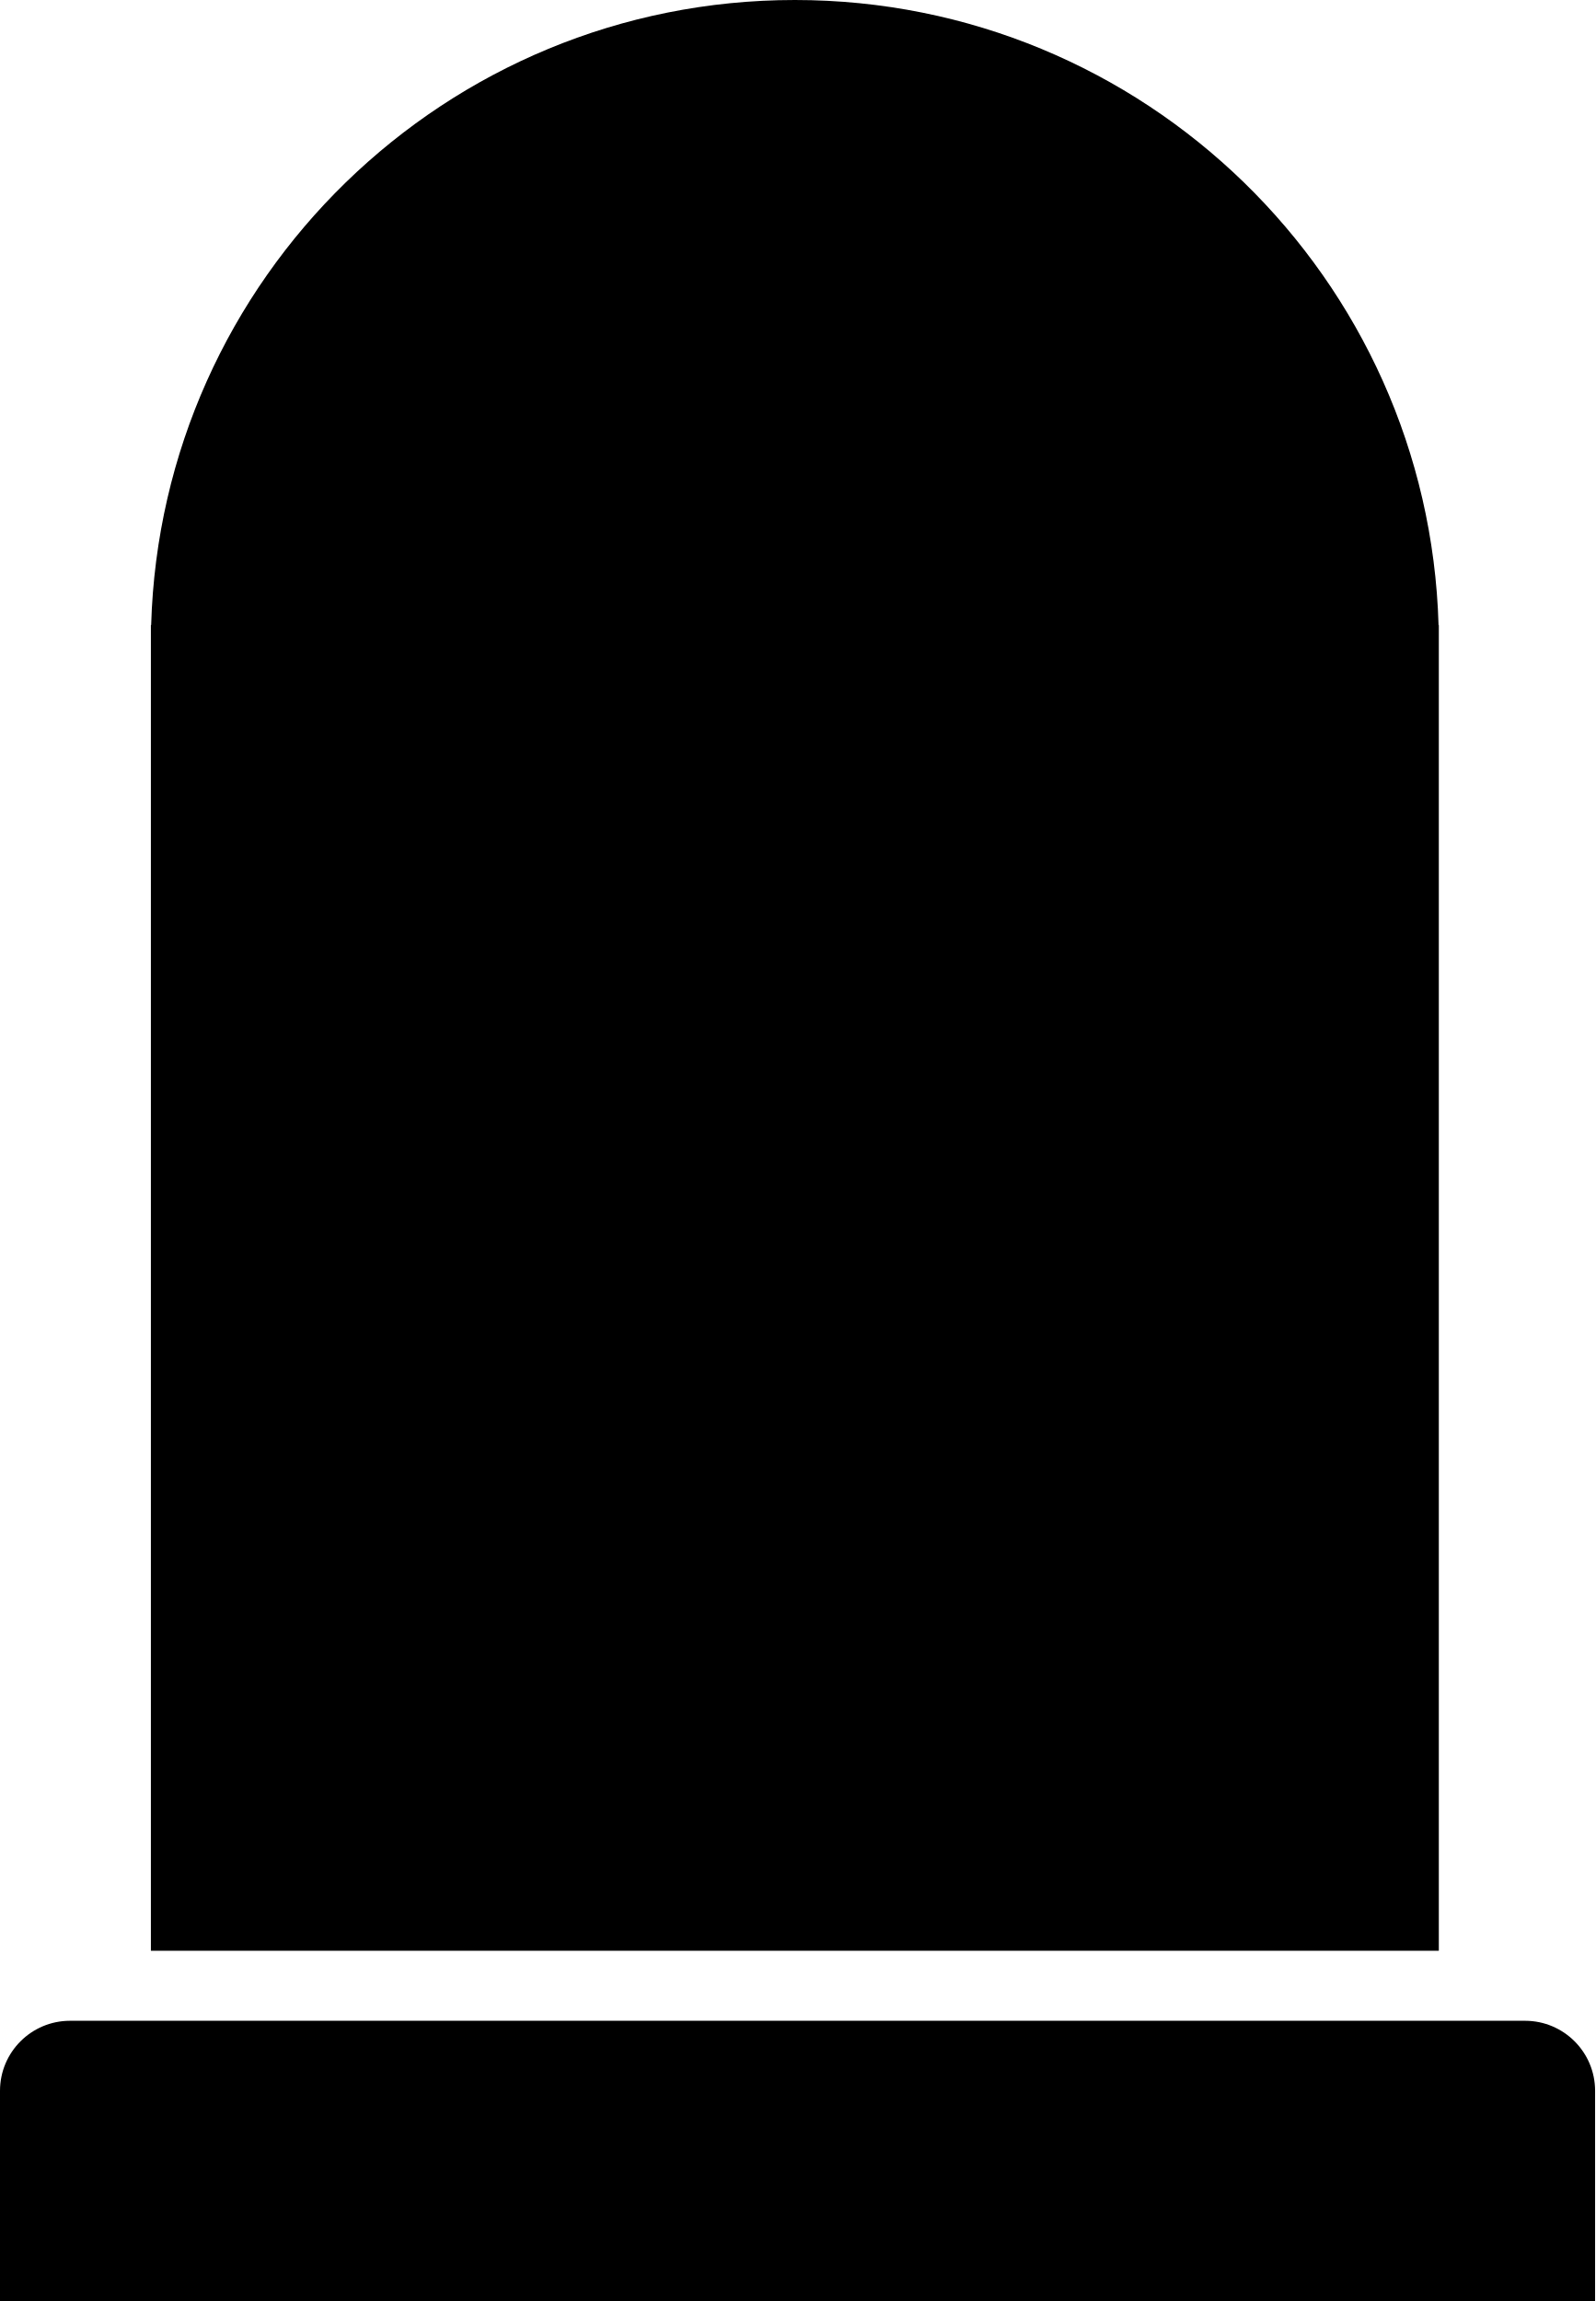
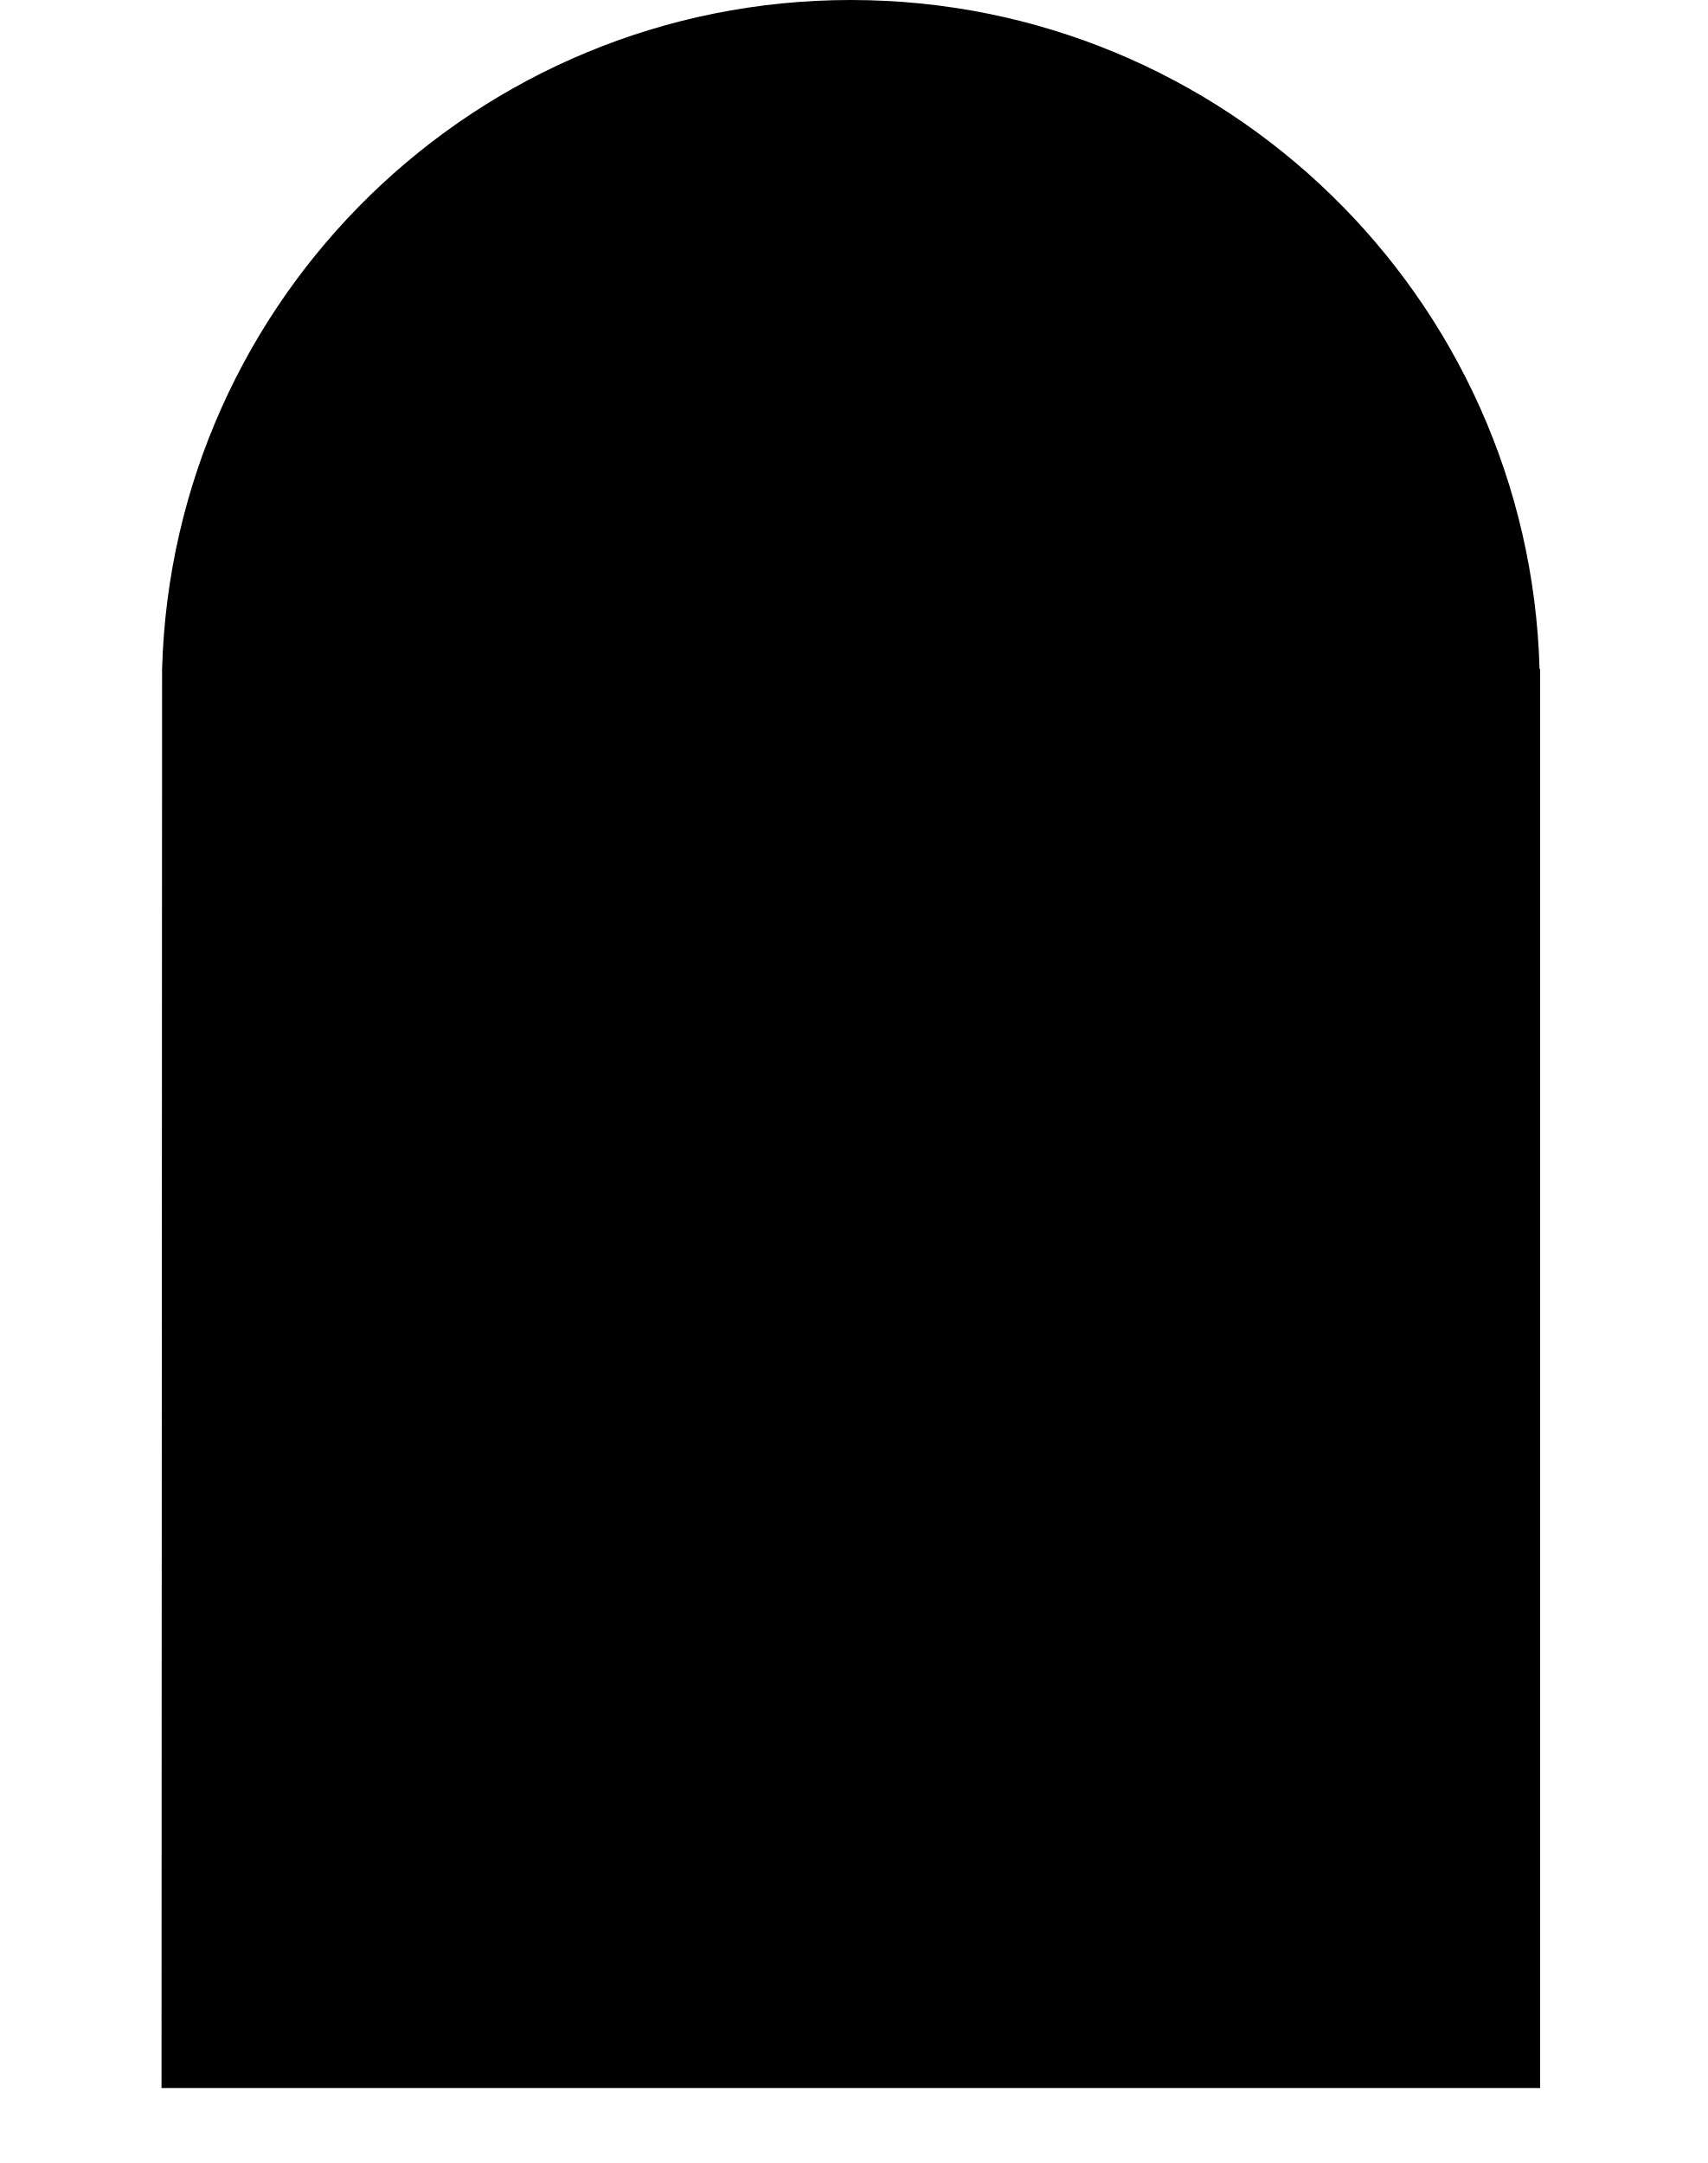
- <svg xmlns="http://www.w3.org/2000/svg" width="296px" height="427px" viewBox="0 0 296 427" version="1.1">
-   <defs />
-   <g id="Page-1" stroke="none" stroke-width="1" fill="none" fill-rule="evenodd">
-     <g id="Tombstone" fill="#000000">
+ <svg xmlns="http://www.w3.org/2000/svg" version="1.1" id="Layer_1" x="0px" y="0px" viewBox="0 0 296 375" style="enable-background:new 0 0 296 375;" xml:space="preserve">
+   <g id="Page-1">
+     <g id="Tombstone">
      <g>
-         <path d="M13,375 L283,375 L283,375 C290.18,375 296,380.82 296,388 L296,427 L0,427 L0,388 L0,388 C-8.79259876e-16,380.82 5.82,375 13,375 Z" id="Rectangle" />
-         <path d="M28.05,116 L28,116 L28,362 L267,362 L267,116 L266.95,116 C265.098,51.621 212.327,0 147.5,0 C82.673,0 29.902,51.621 28.05,116 Z" id="Combined-Shape" />
+         <path id="Rectangle" d="M13,375h270l0,0c7.2,0,13,5.8,13,13v39H0v-39l0,0C0,380.8,5.8,375,13,375z" />
+         <path id="Combined-Shape" d="M28.1,116L28.1,116L28,362h239V116h-0.1C265.1,51.6,212.3,0,147.5,0S29.9,51.6,28.1,116L28.1,116z" />
      </g>
    </g>
  </g>
</svg>
